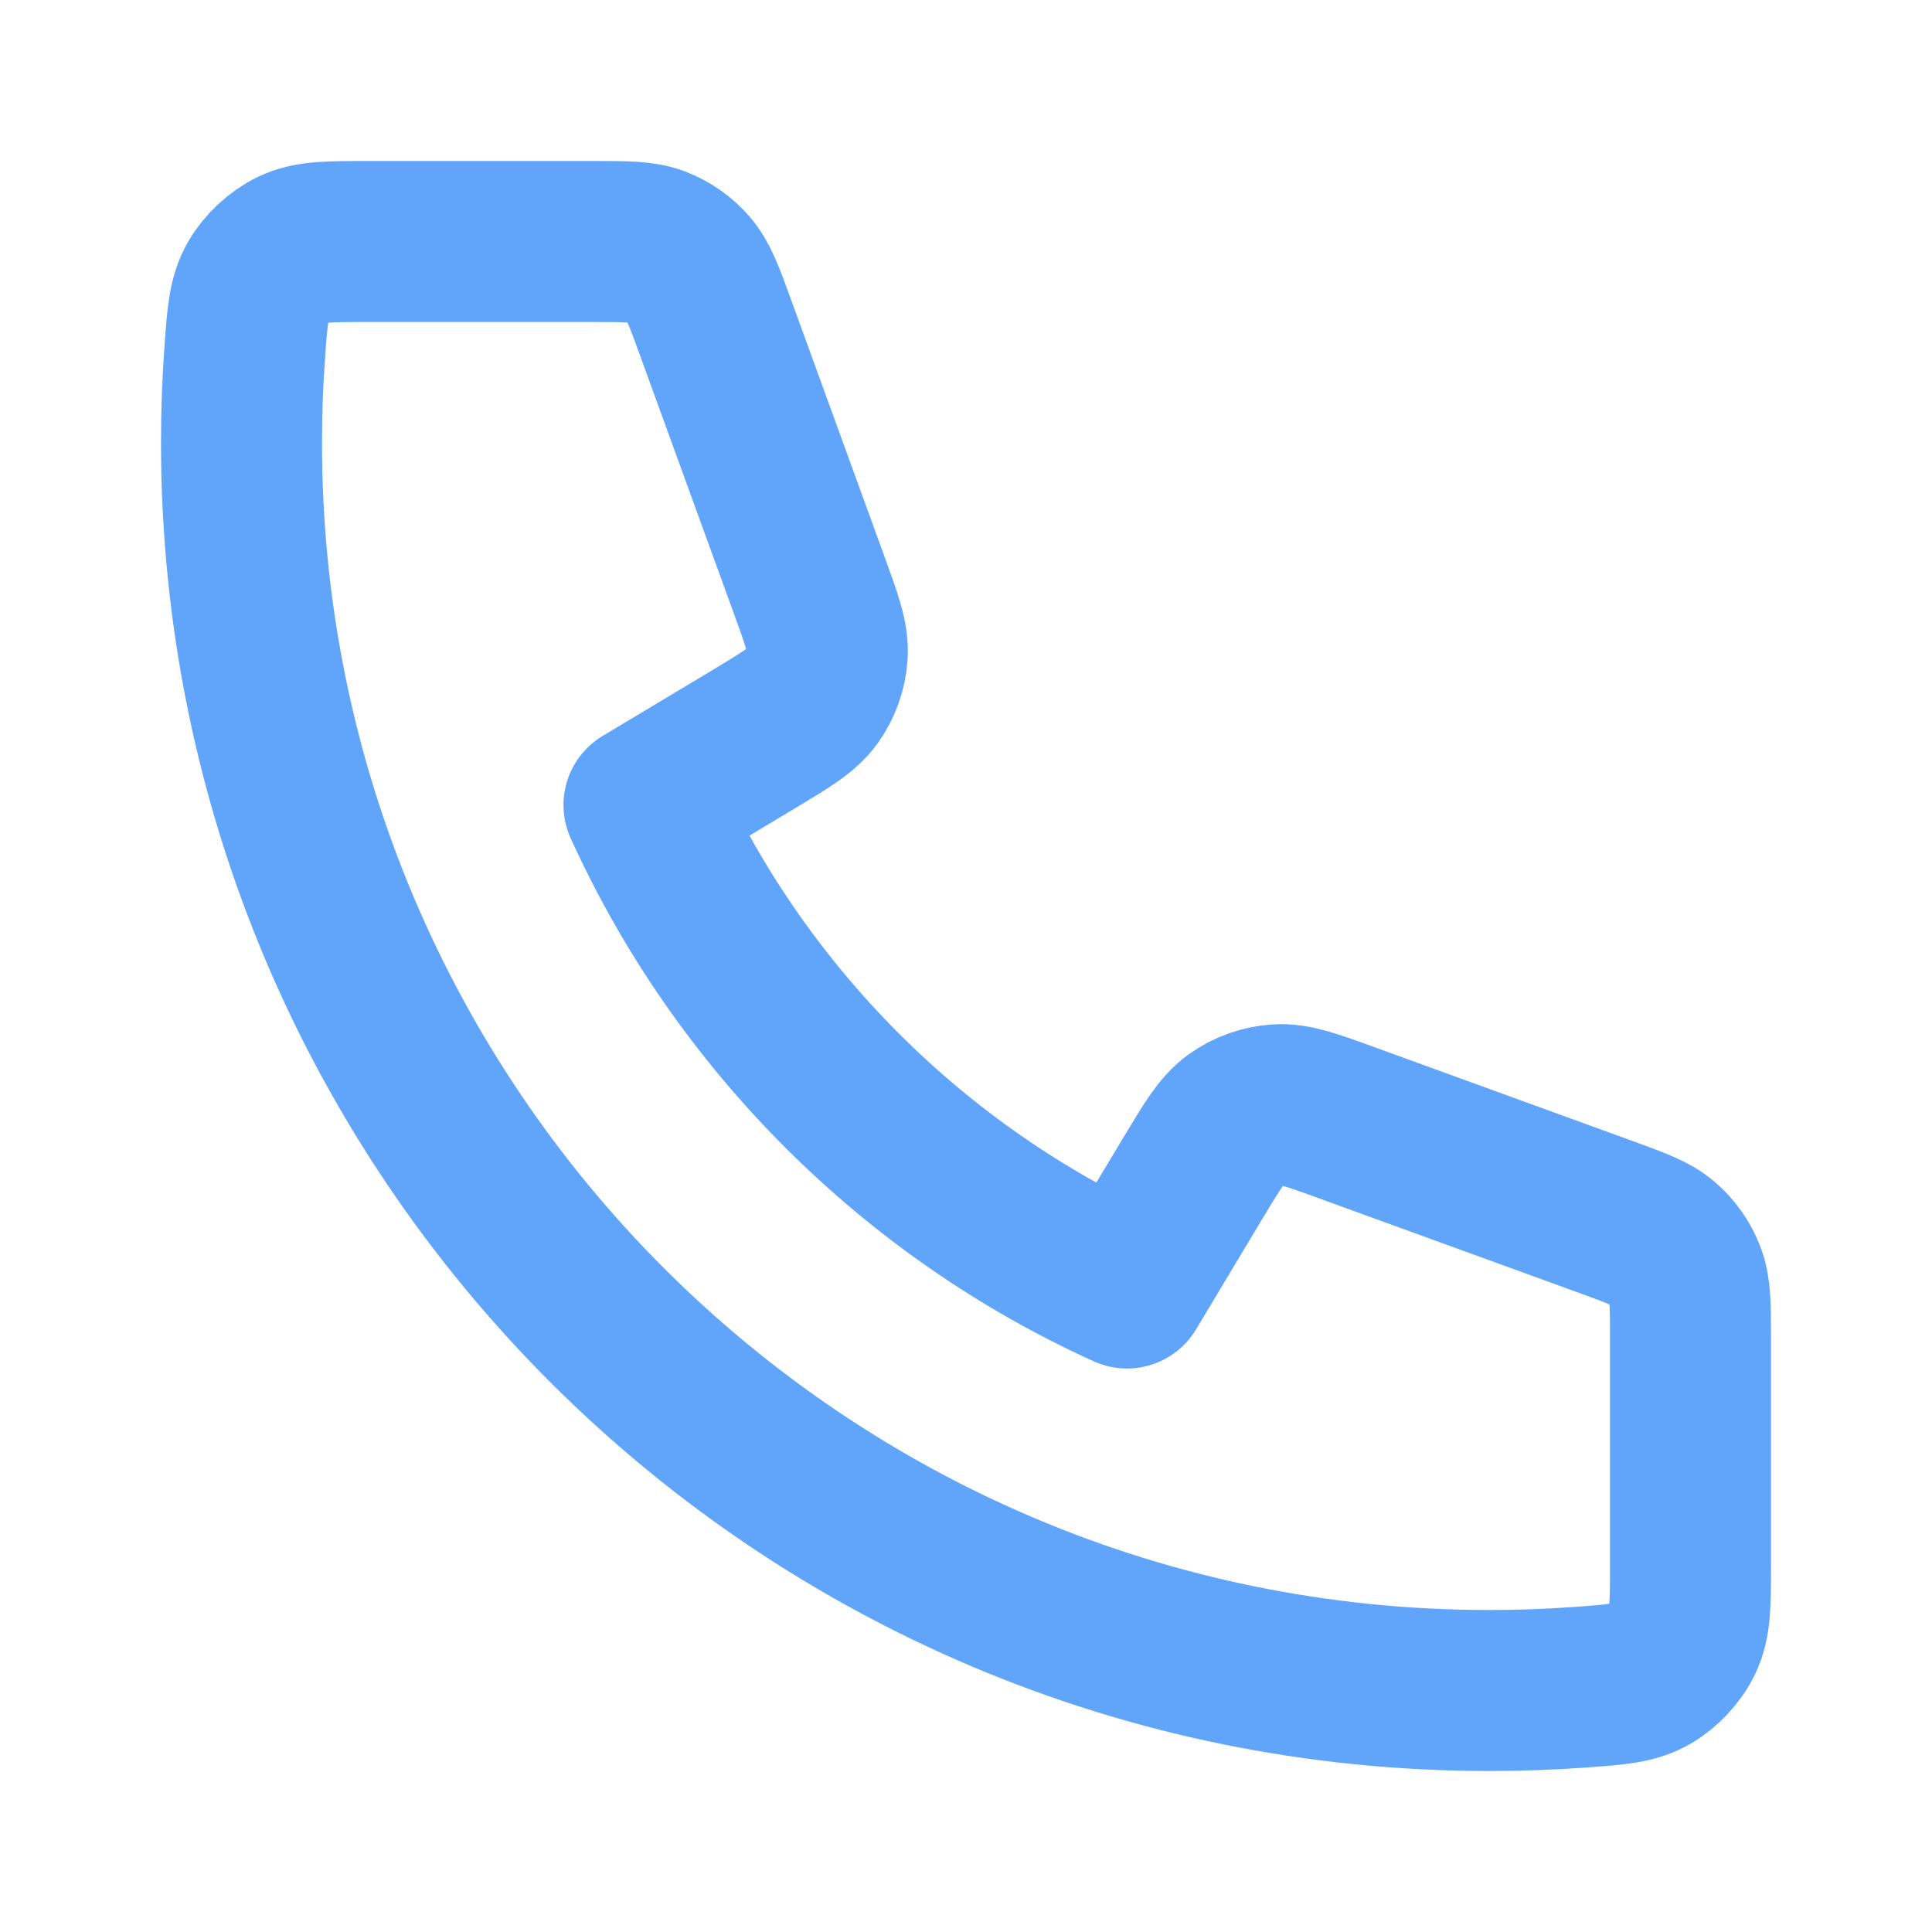
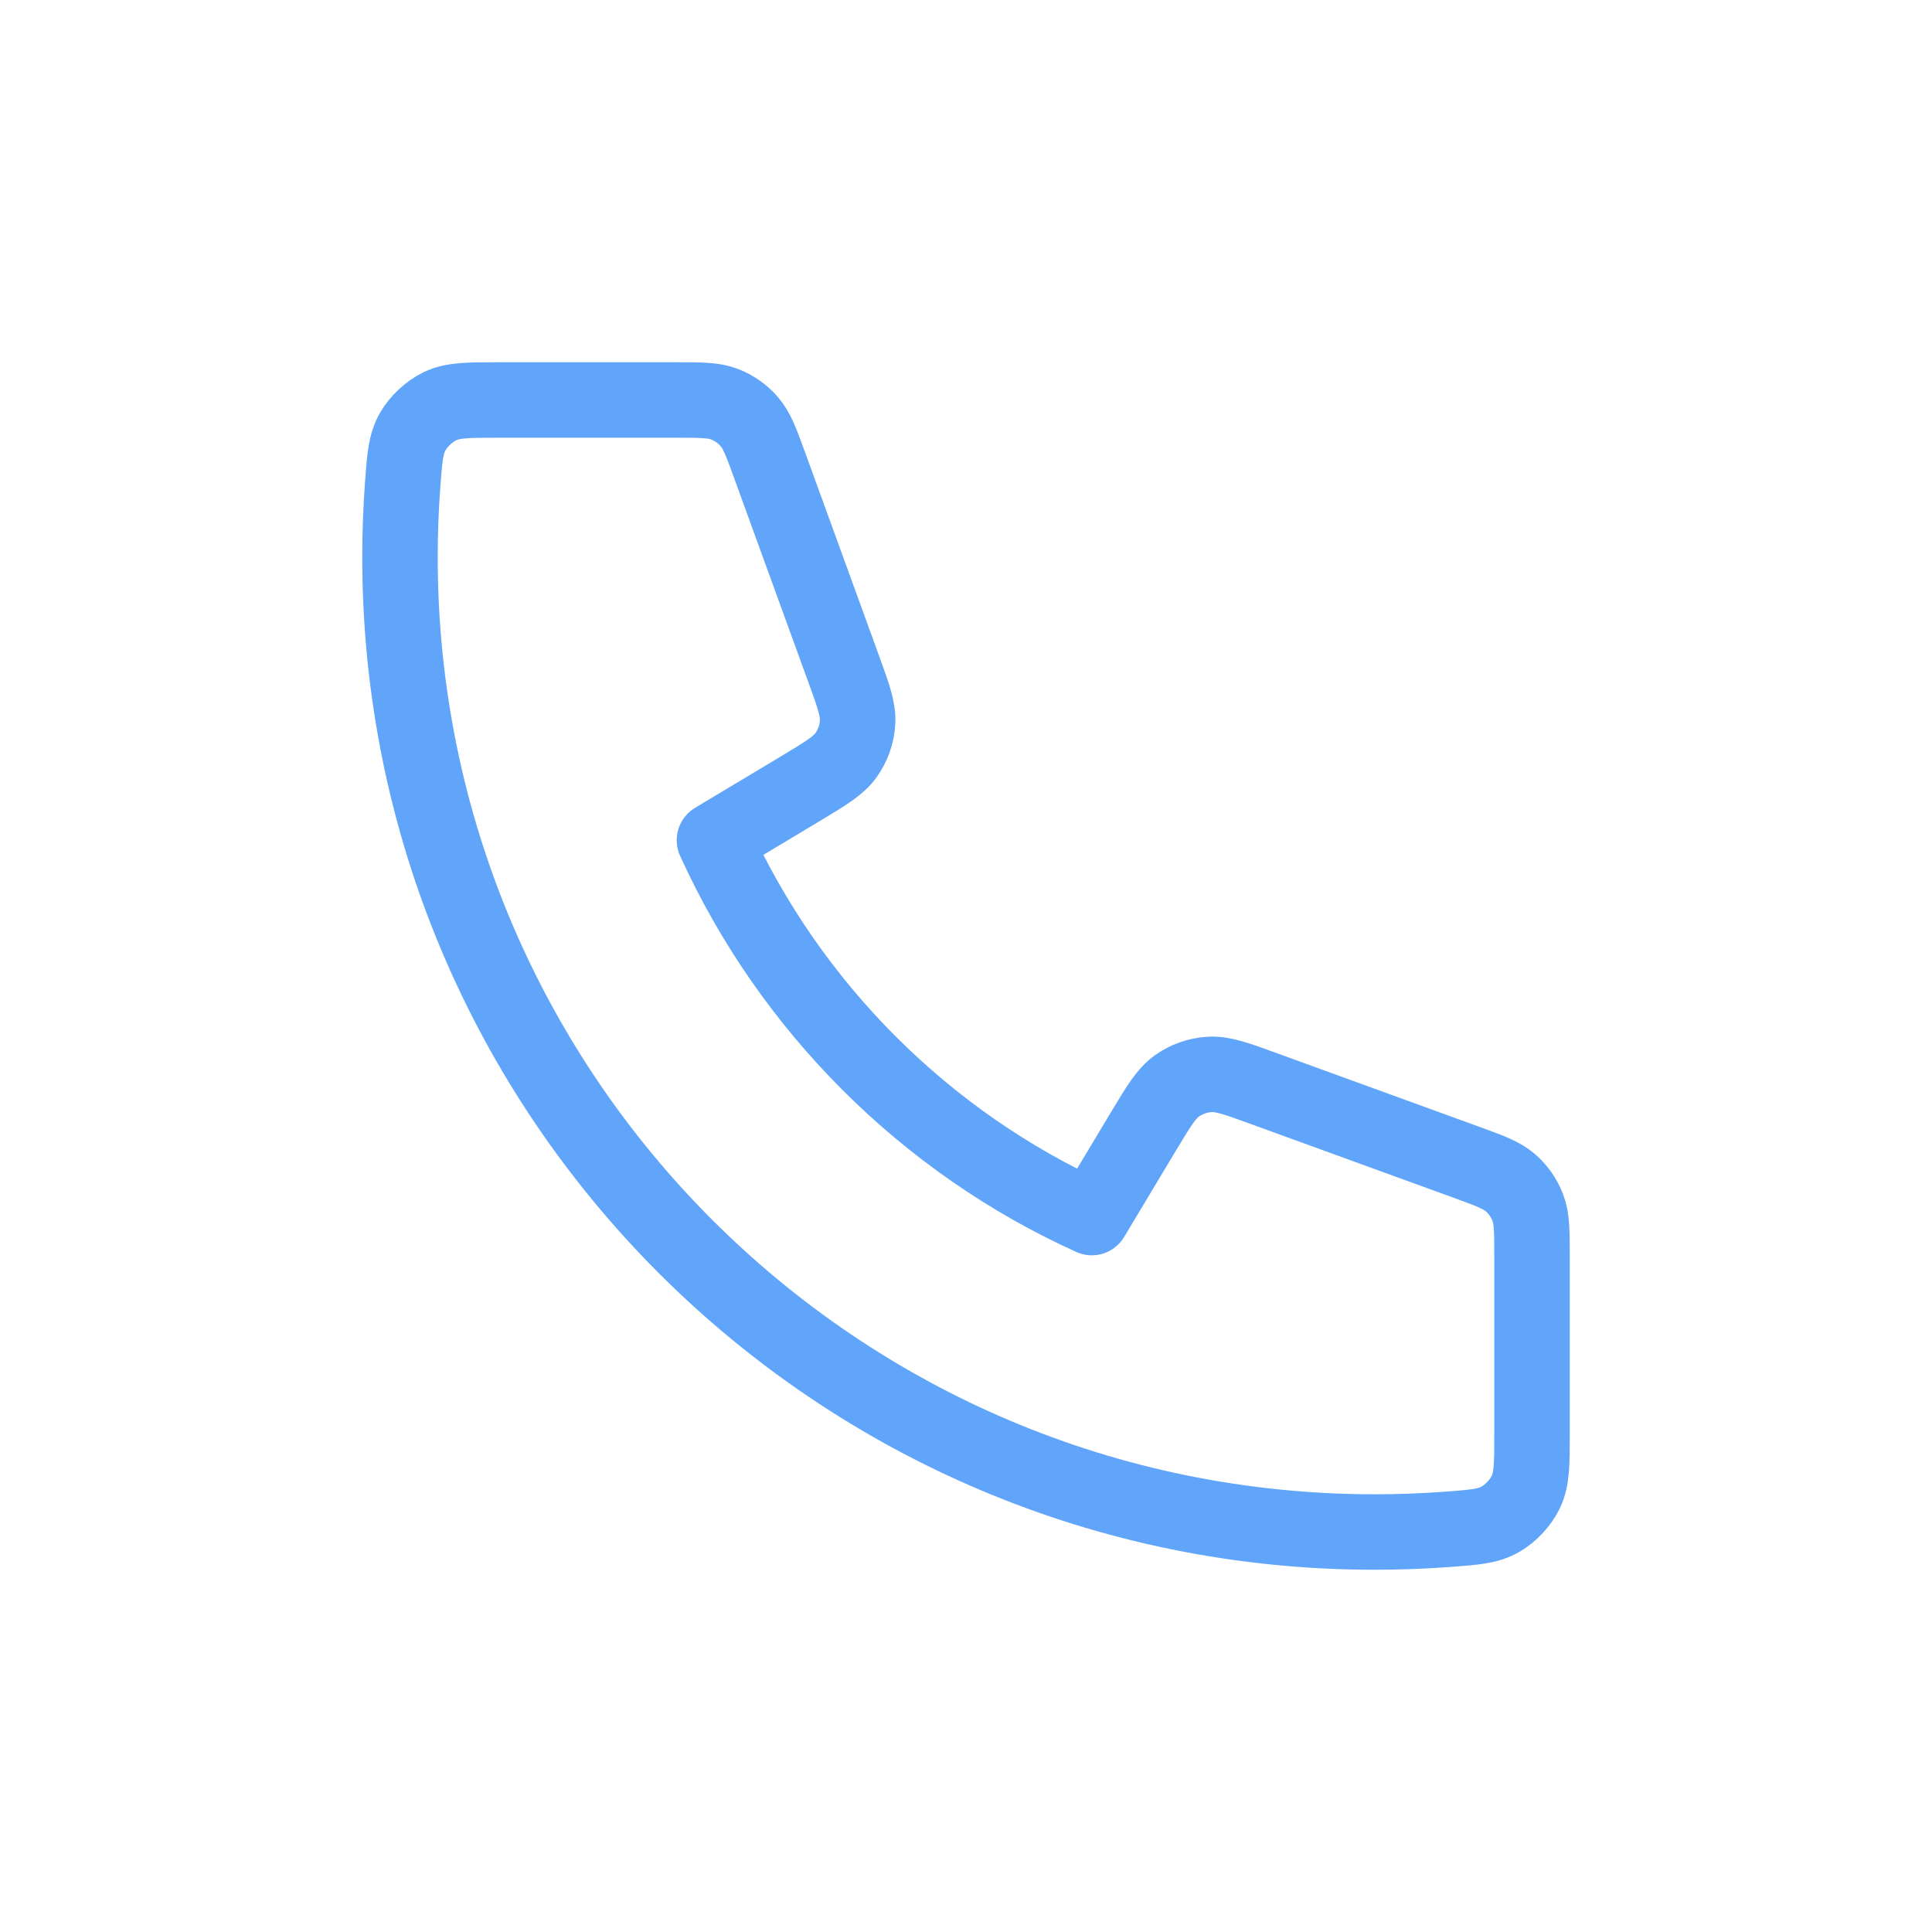
- <svg xmlns="http://www.w3.org/2000/svg" width="800px" height="800px" viewBox="0 0 24 24" fill="none">
+ <svg xmlns="http://www.w3.org/2000/svg" width="800px" height="800px" viewBox="-3.36 -3.36 30.72 30.72" fill="none">
  <g id="SVGRepo_bgCarrier" stroke-width="0" />
  <g id="SVGRepo_tracerCarrier" stroke-linecap="round" stroke-linejoin="round" />
  <g id="SVGRepo_iconCarrier">
-     <path d="M3 5.5C3 14.06 9.94 21 18.5 21C18.886 21 19.269 20.986 19.648 20.958C20.083 20.926 20.301 20.91 20.499 20.796C20.663 20.702 20.819 20.535 20.901 20.364C21 20.158 21 19.918 21 19.438V16.621C21 16.217 21 16.015 20.933 15.842C20.875 15.689 20.779 15.553 20.656 15.446C20.516 15.324 20.326 15.255 19.947 15.117L16.74 13.951C16.299 13.79 16.078 13.71 15.868 13.724C15.684 13.736 15.506 13.799 15.355 13.906C15.184 14.027 15.063 14.229 14.821 14.631L14 16C11.35 14.8 9.202 12.649 8 10L9.369 9.179C9.771 8.937 9.973 8.816 10.094 8.645C10.201 8.494 10.264 8.316 10.276 8.132C10.29 7.922 10.21 7.702 10.049 7.26L8.883 4.053C8.745 3.674 8.676 3.484 8.554 3.344C8.447 3.22 8.311 3.125 8.158 3.066C7.985 3 7.783 3 7.379 3H4.562C4.082 3 3.842 3 3.636 3.099C3.466 3.181 3.298 3.337 3.204 3.501C3.09 3.699 3.074 3.917 3.042 4.352C3.014 4.731 3 5.114 3 5.5Z" stroke="#60a5fa" stroke-width="2" stroke-linecap="round" stroke-linejoin="round" />
+     <path d="M3 5.5C3 14.06 9.94 21 18.5 21C18.886 21 19.269 20.986 19.648 20.958C20.083 20.926 20.301 20.91 20.499 20.796C20.663 20.702 20.819 20.535 20.901 20.364C21 20.158 21 19.918 21 19.438V16.621C21 16.217 21 16.015 20.933 15.842C20.875 15.689 20.779 15.553 20.656 15.446C20.516 15.324 20.326 15.255 19.947 15.117L16.74 13.951C16.299 13.79 16.078 13.71 15.868 13.724C15.684 13.736 15.506 13.799 15.355 13.906C15.184 14.027 15.063 14.229 14.821 14.631L14 16C11.35 14.8 9.202 12.649 8 10L9.369 9.179C9.771 8.937 9.973 8.816 10.094 8.645C10.201 8.494 10.264 8.316 10.276 8.132C10.29 7.922 10.21 7.702 10.049 7.26L8.883 4.053C8.745 3.674 8.676 3.484 8.554 3.344C8.447 3.22 8.311 3.125 8.158 3.066C7.985 3 7.783 3 7.379 3H4.562C4.082 3 3.842 3 3.636 3.099C3.466 3.181 3.298 3.337 3.204 3.501C3.09 3.699 3.074 3.917 3.042 4.352C3.014 4.731 3 5.114 3 5.5Z" stroke="#60a5fa" stroke-width="1.2" stroke-linecap="round" stroke-linejoin="round" />
  </g>
</svg>
